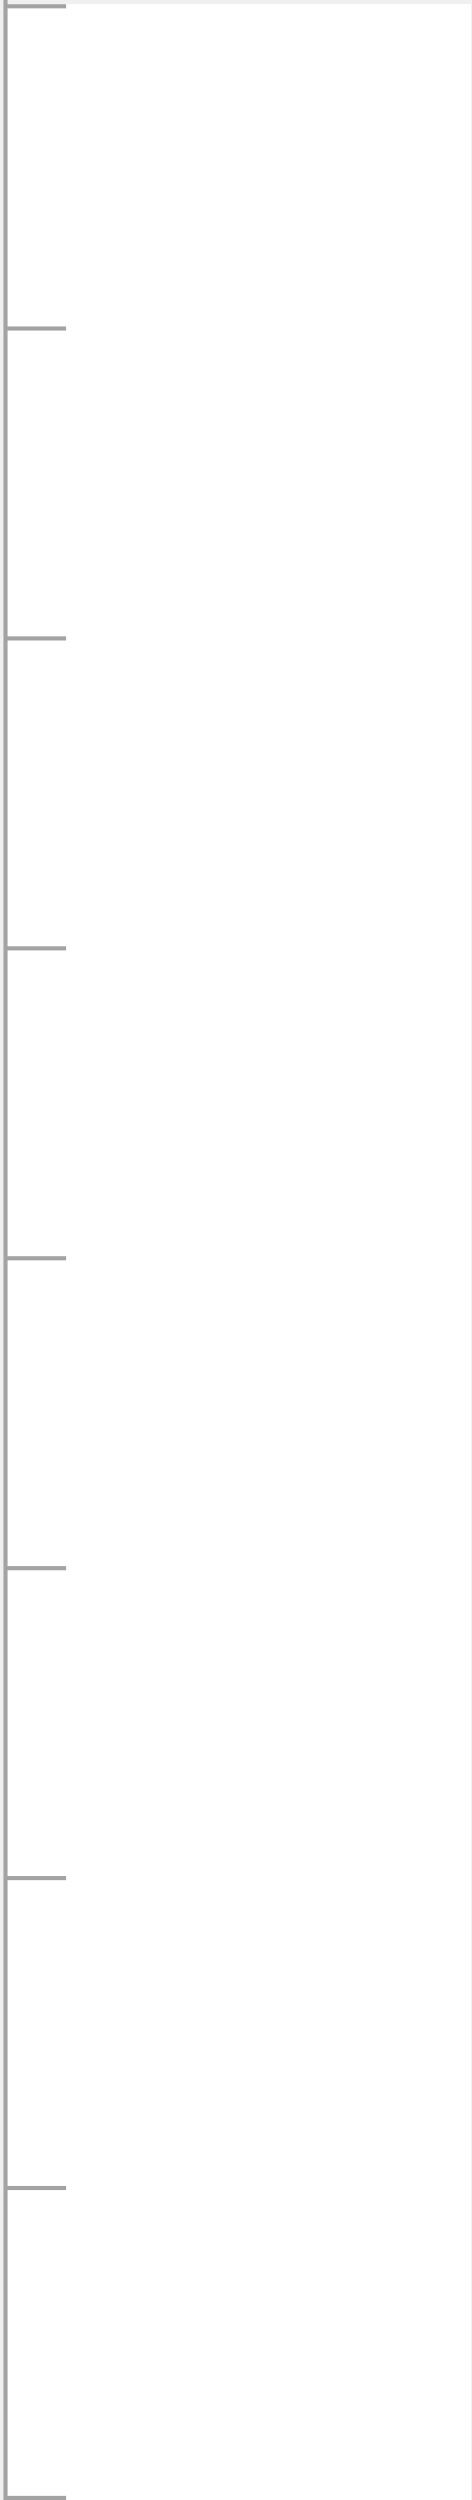
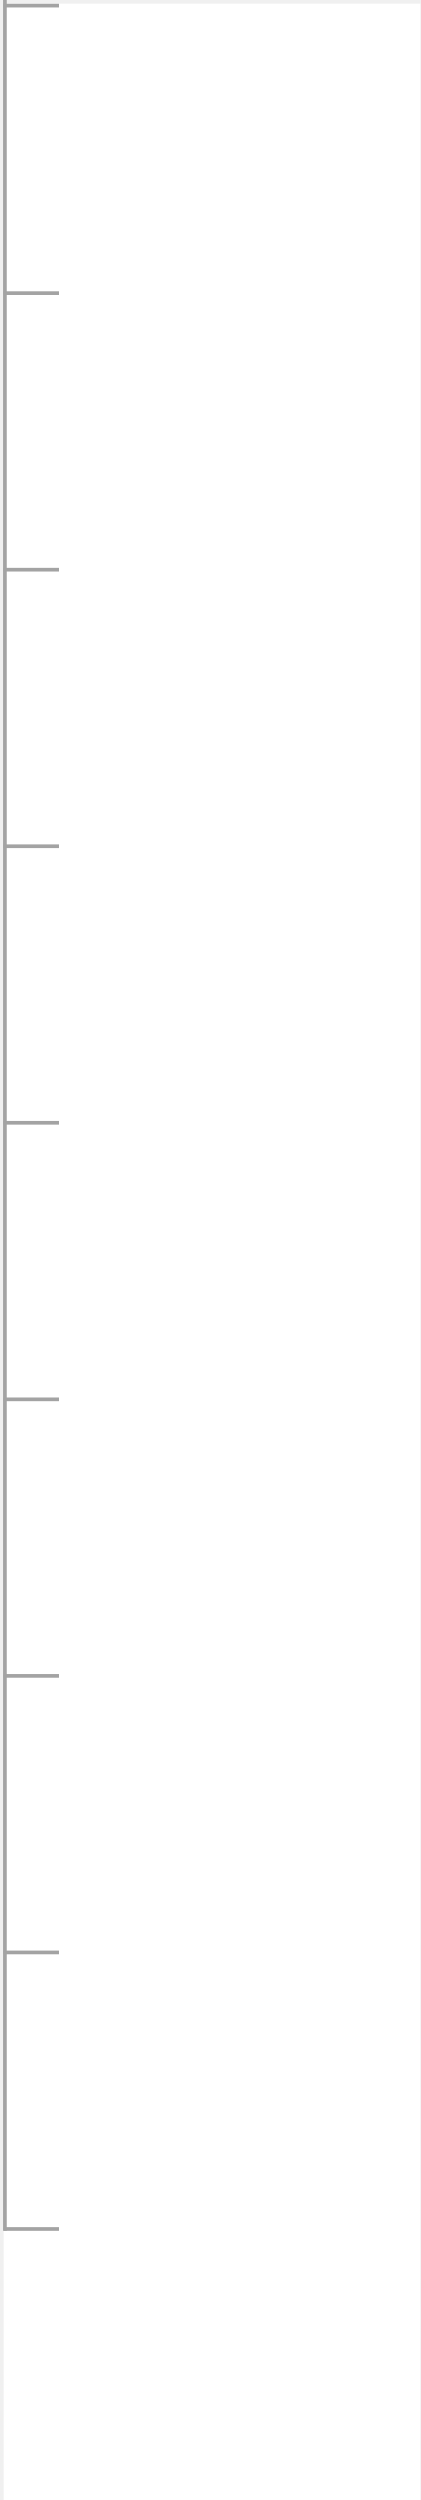
- <svg xmlns="http://www.w3.org/2000/svg" width="114" height="605" viewBox="0 0 114 605" fill="none">
-   <rect x="1" y="1" width="113" height="604" fill="white" />
+ <svg xmlns="http://www.w3.org/2000/svg" width="114" height="678" viewBox="0 0 114 678" fill="none">
+   <rect x="1" y="1" width="113" height="677" fill="white" />
  <line x1="1.334" x2="1.334" y2="605" stroke="#A3A3A3" />
  <line x1="1" y1="604.5" x2="16" y2="604.5" stroke="#A3A3A3" />
  <line x1="1" y1="529.5" x2="16" y2="529.5" stroke="#A3A3A3" />
  <line x1="1" y1="454.5" x2="16" y2="454.5" stroke="#A3A3A3" />
  <line x1="1" y1="379.5" x2="16" y2="379.5" stroke="#A3A3A3" />
  <line x1="1" y1="304.5" x2="16" y2="304.5" stroke="#A3A3A3" />
  <line x1="1" y1="229.5" x2="16" y2="229.5" stroke="#A3A3A3" />
  <line x1="1" y1="154.5" x2="16" y2="154.5" stroke="#A3A3A3" />
  <line x1="1" y1="79.5" x2="16" y2="79.5" stroke="#A3A3A3" />
  <line x1="1" y1="1.522" x2="16" y2="1.522" stroke="#A3A3A3" />
</svg>
